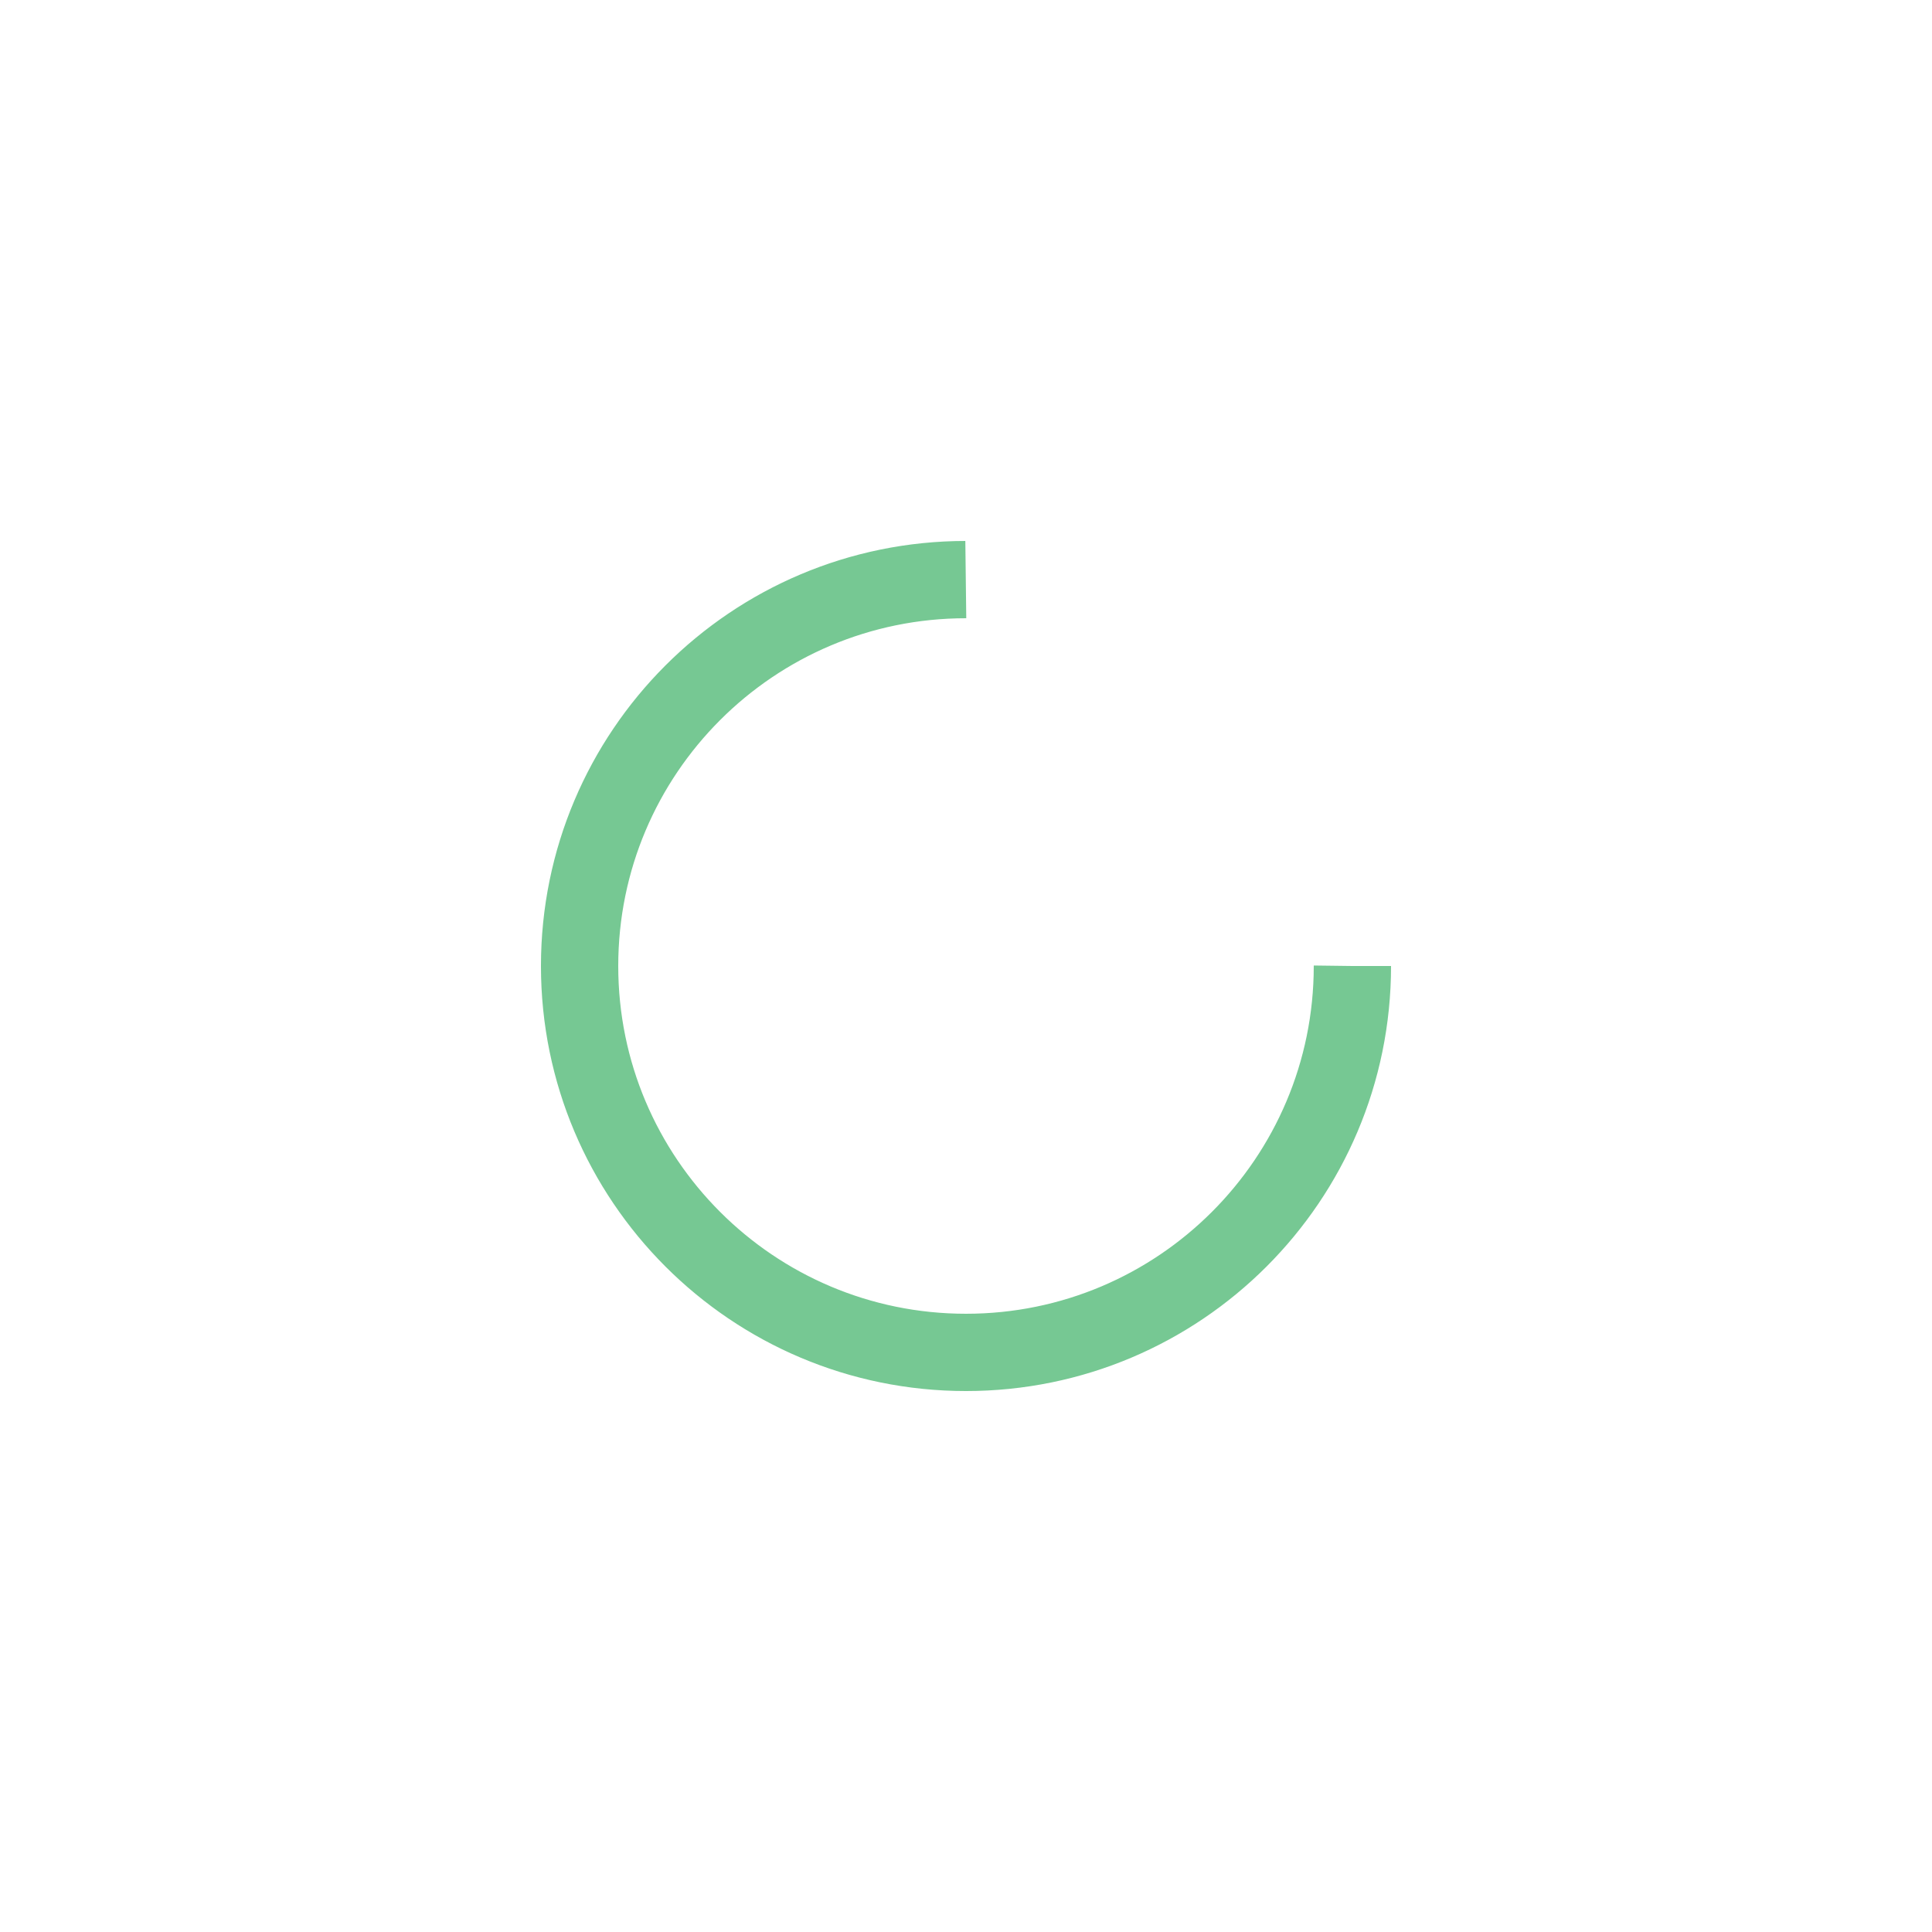
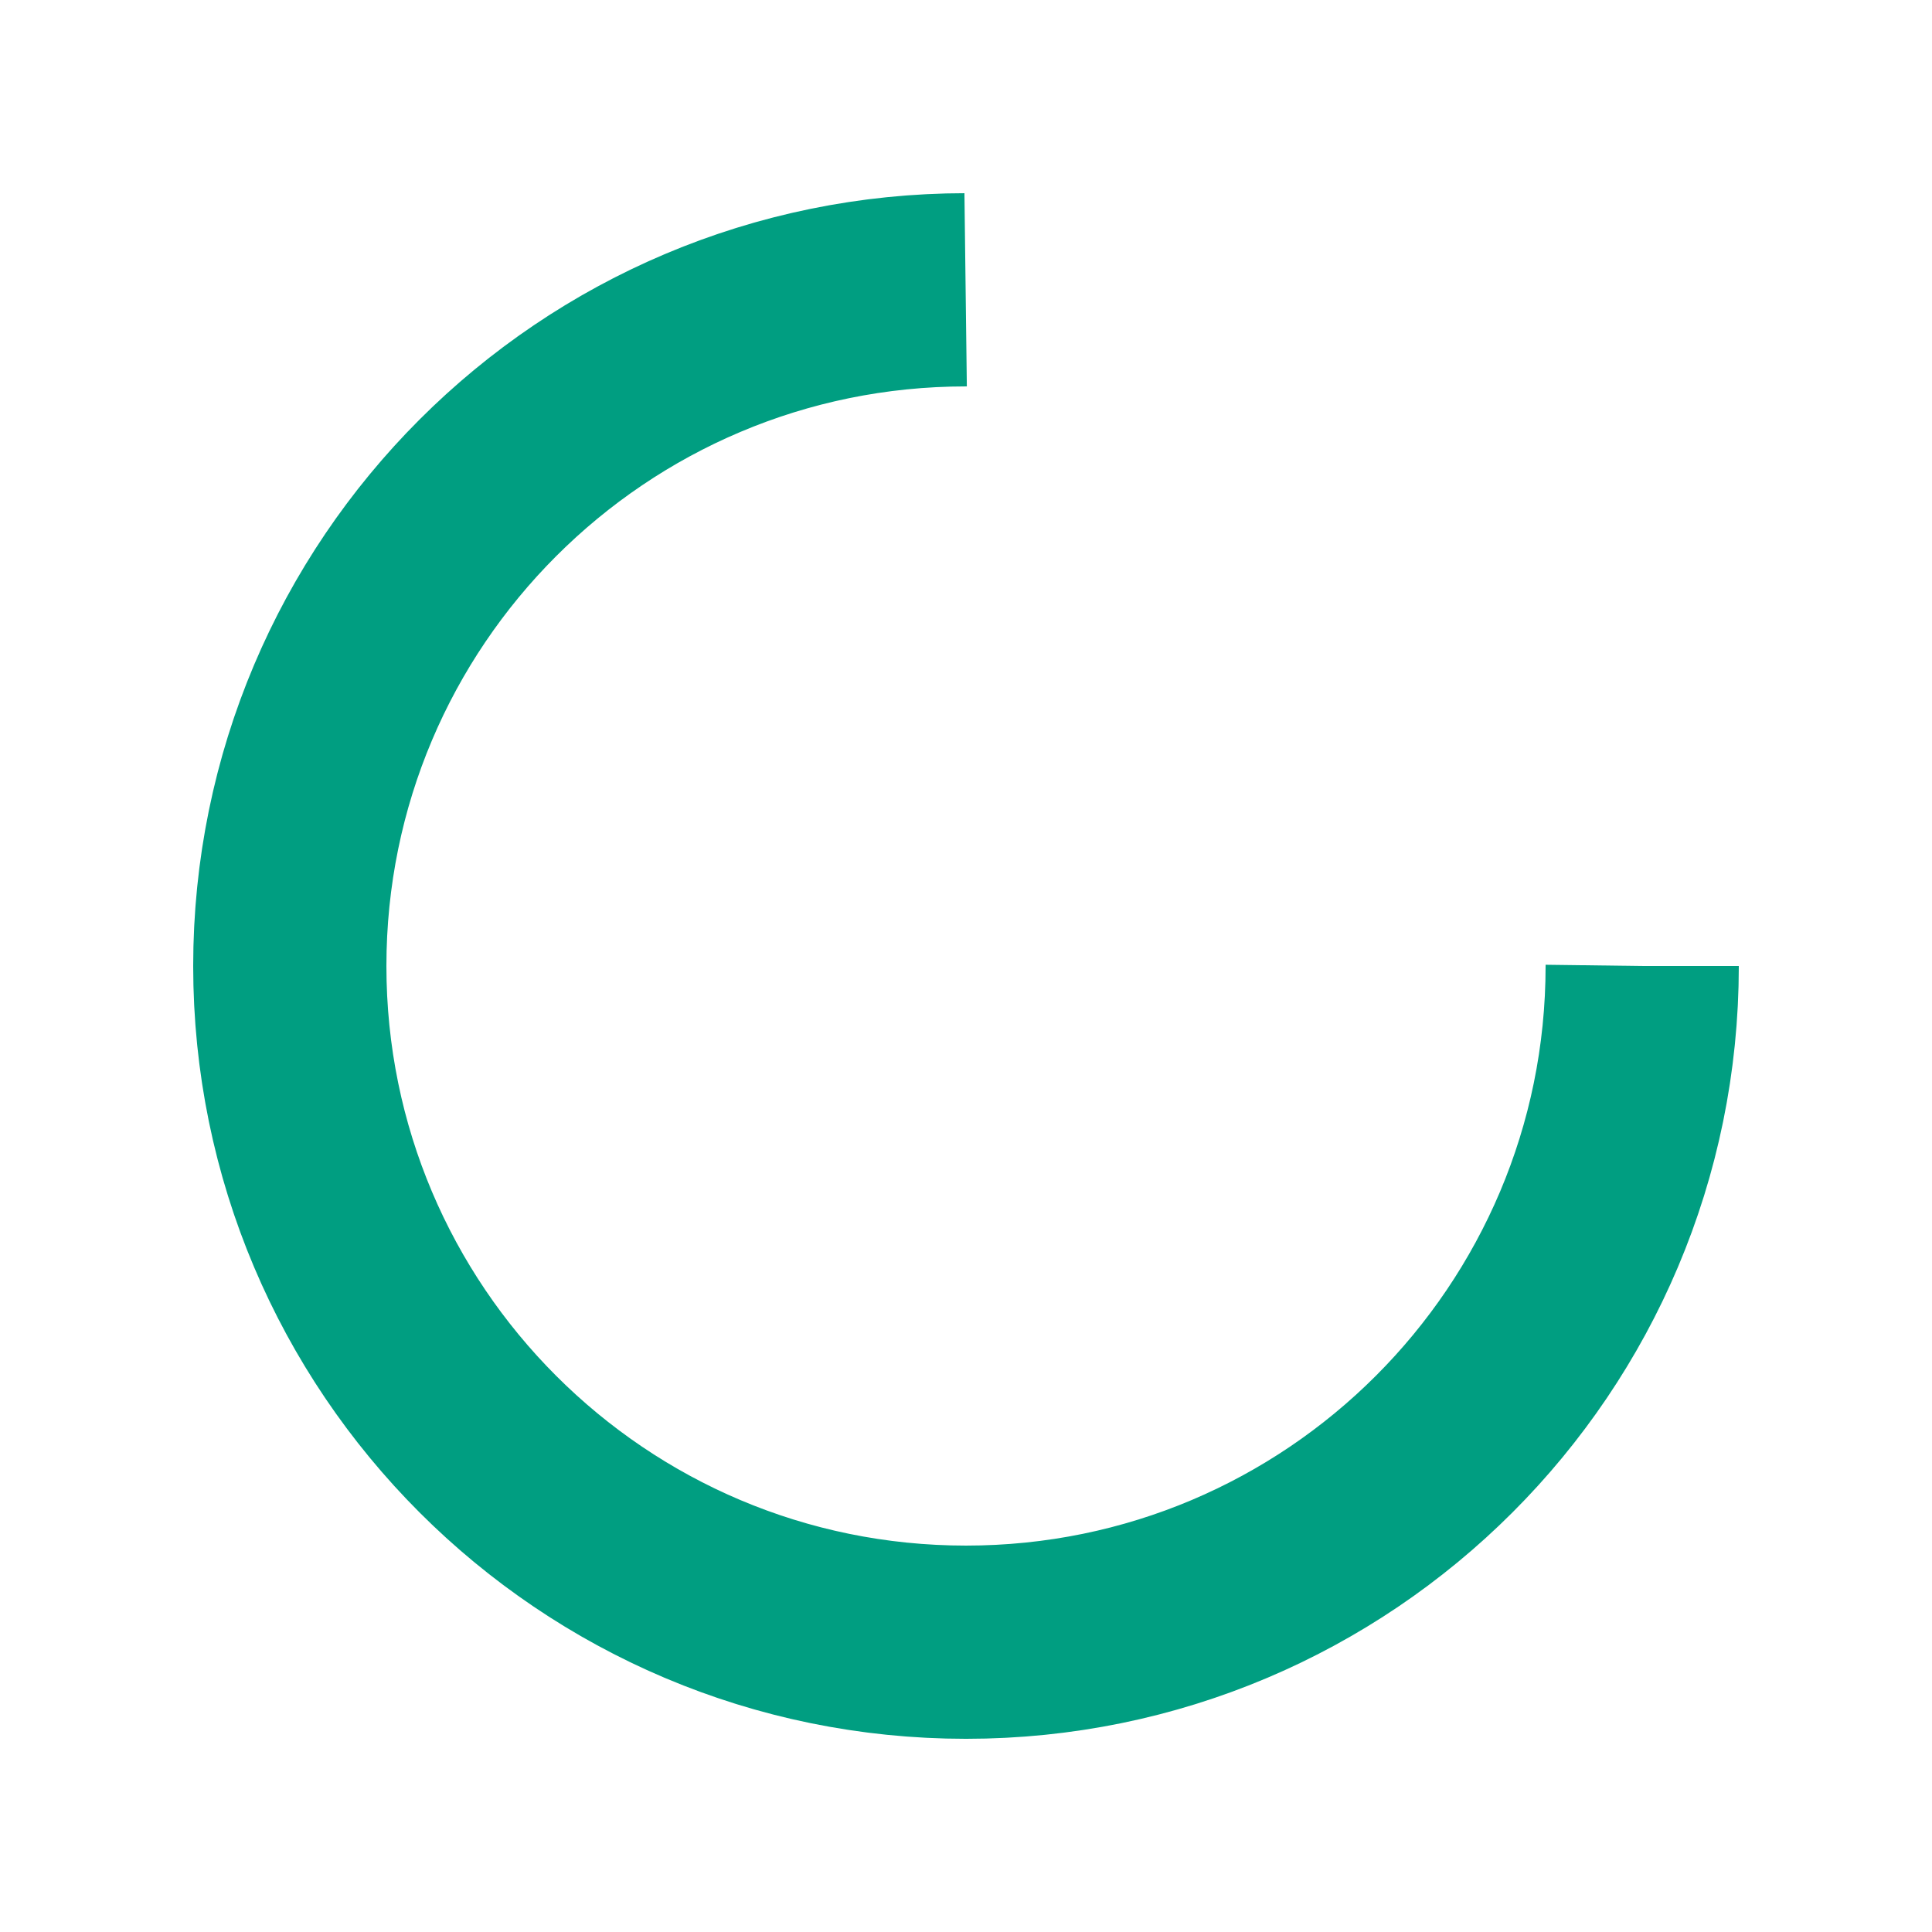
- <svg xmlns="http://www.w3.org/2000/svg" style="margin: auto; background: rgb(255, 255, 255); display: block; shape-rendering: auto;" width="227px" height="227px" viewBox="0 0 100 100" preserveAspectRatio="xMidYMid">
-   <circle cx="50" cy="50" fill="none" stroke="#76c893" stroke-width="4" r="20" stroke-dasharray="94.248 33.416">
-     <animateTransform attributeName="transform" type="rotate" repeatCount="indefinite" dur="1.111s" values="0 50 50;360 50 50" keyTimes="0;1" />
+ <svg xmlns="http://www.w3.org/2000/svg" style="margin: auto; background: rgb(255, 255, 255); display: block; shape-rendering: auto; animation-play-state: running; animation-delay: 0s;" width="200px" height="200px" viewBox="0 0 100 100" preserveAspectRatio="xMidYMid">
+   <circle cx="50" cy="50" fill="none" stroke="#009e81" stroke-width="10" r="35" stroke-dasharray="164.934 56.978" style="animation-play-state: running; animation-delay: 0s;">
+     <animateTransform attributeName="transform" type="rotate" repeatCount="indefinite" dur="0.69s" values="0 50 50;360 50 50" keyTimes="0;1" style="animation-play-state: running; animation-delay: 0s;" />
  </circle>
</svg>
